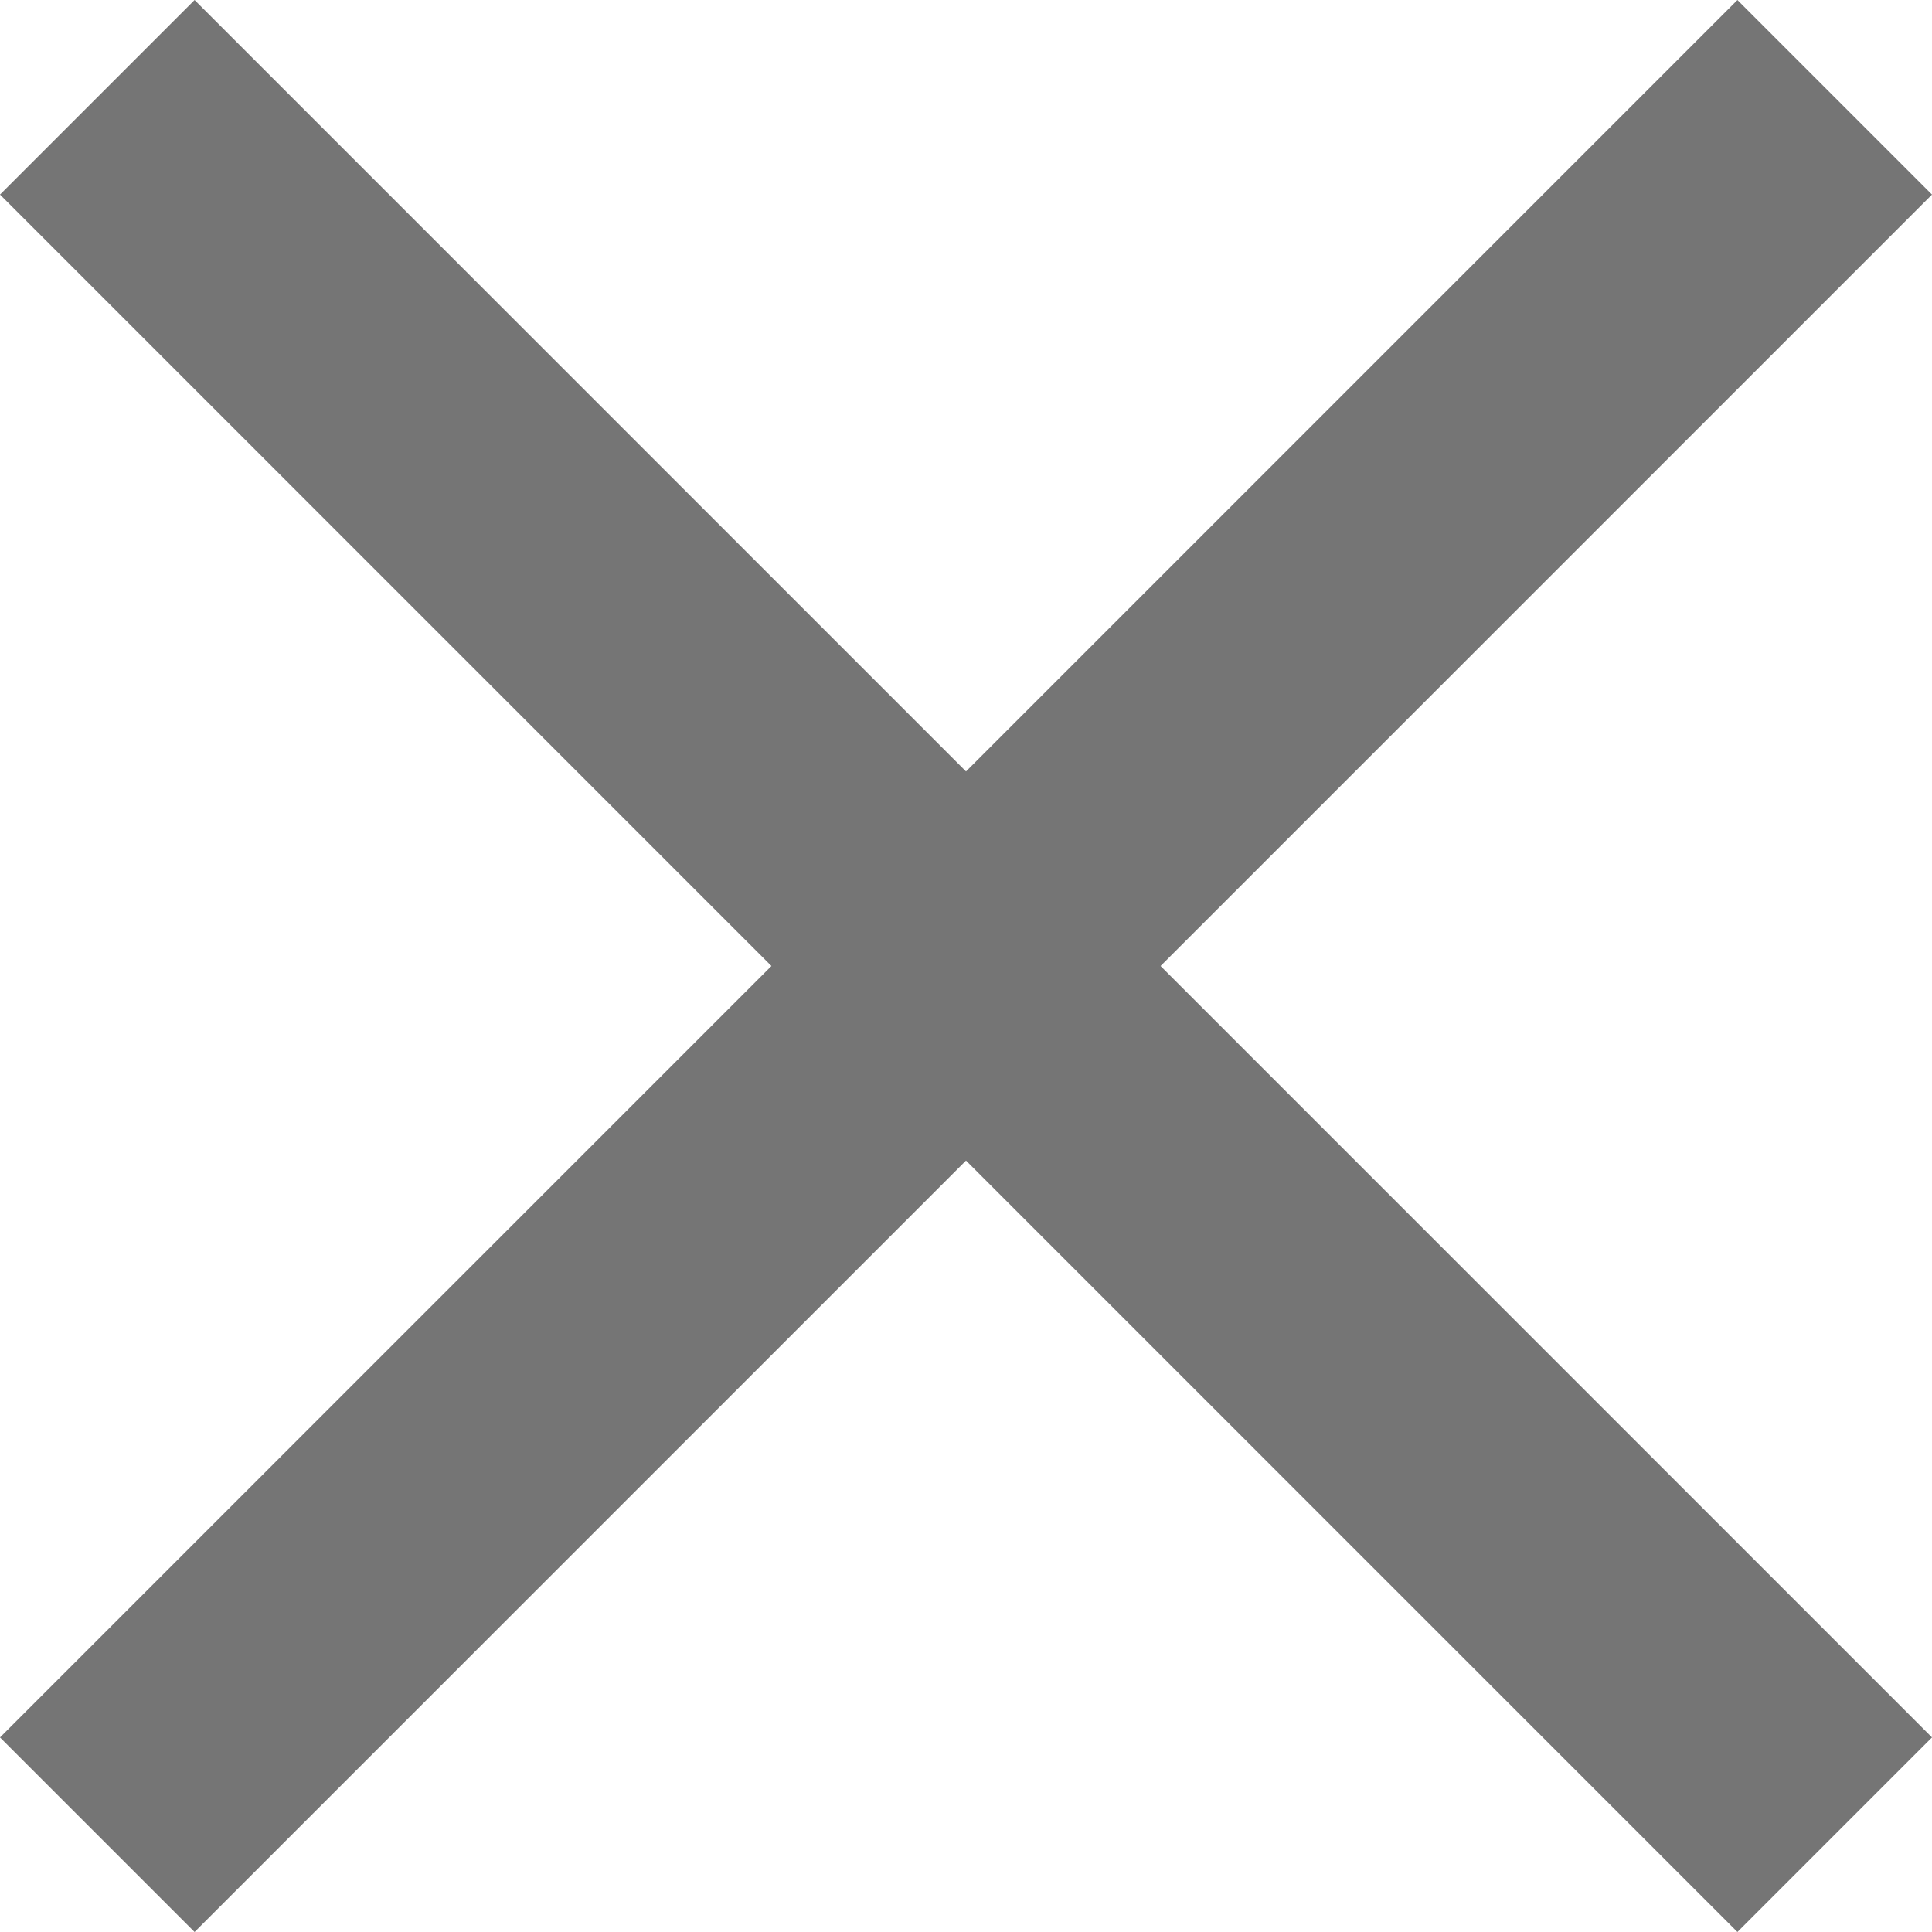
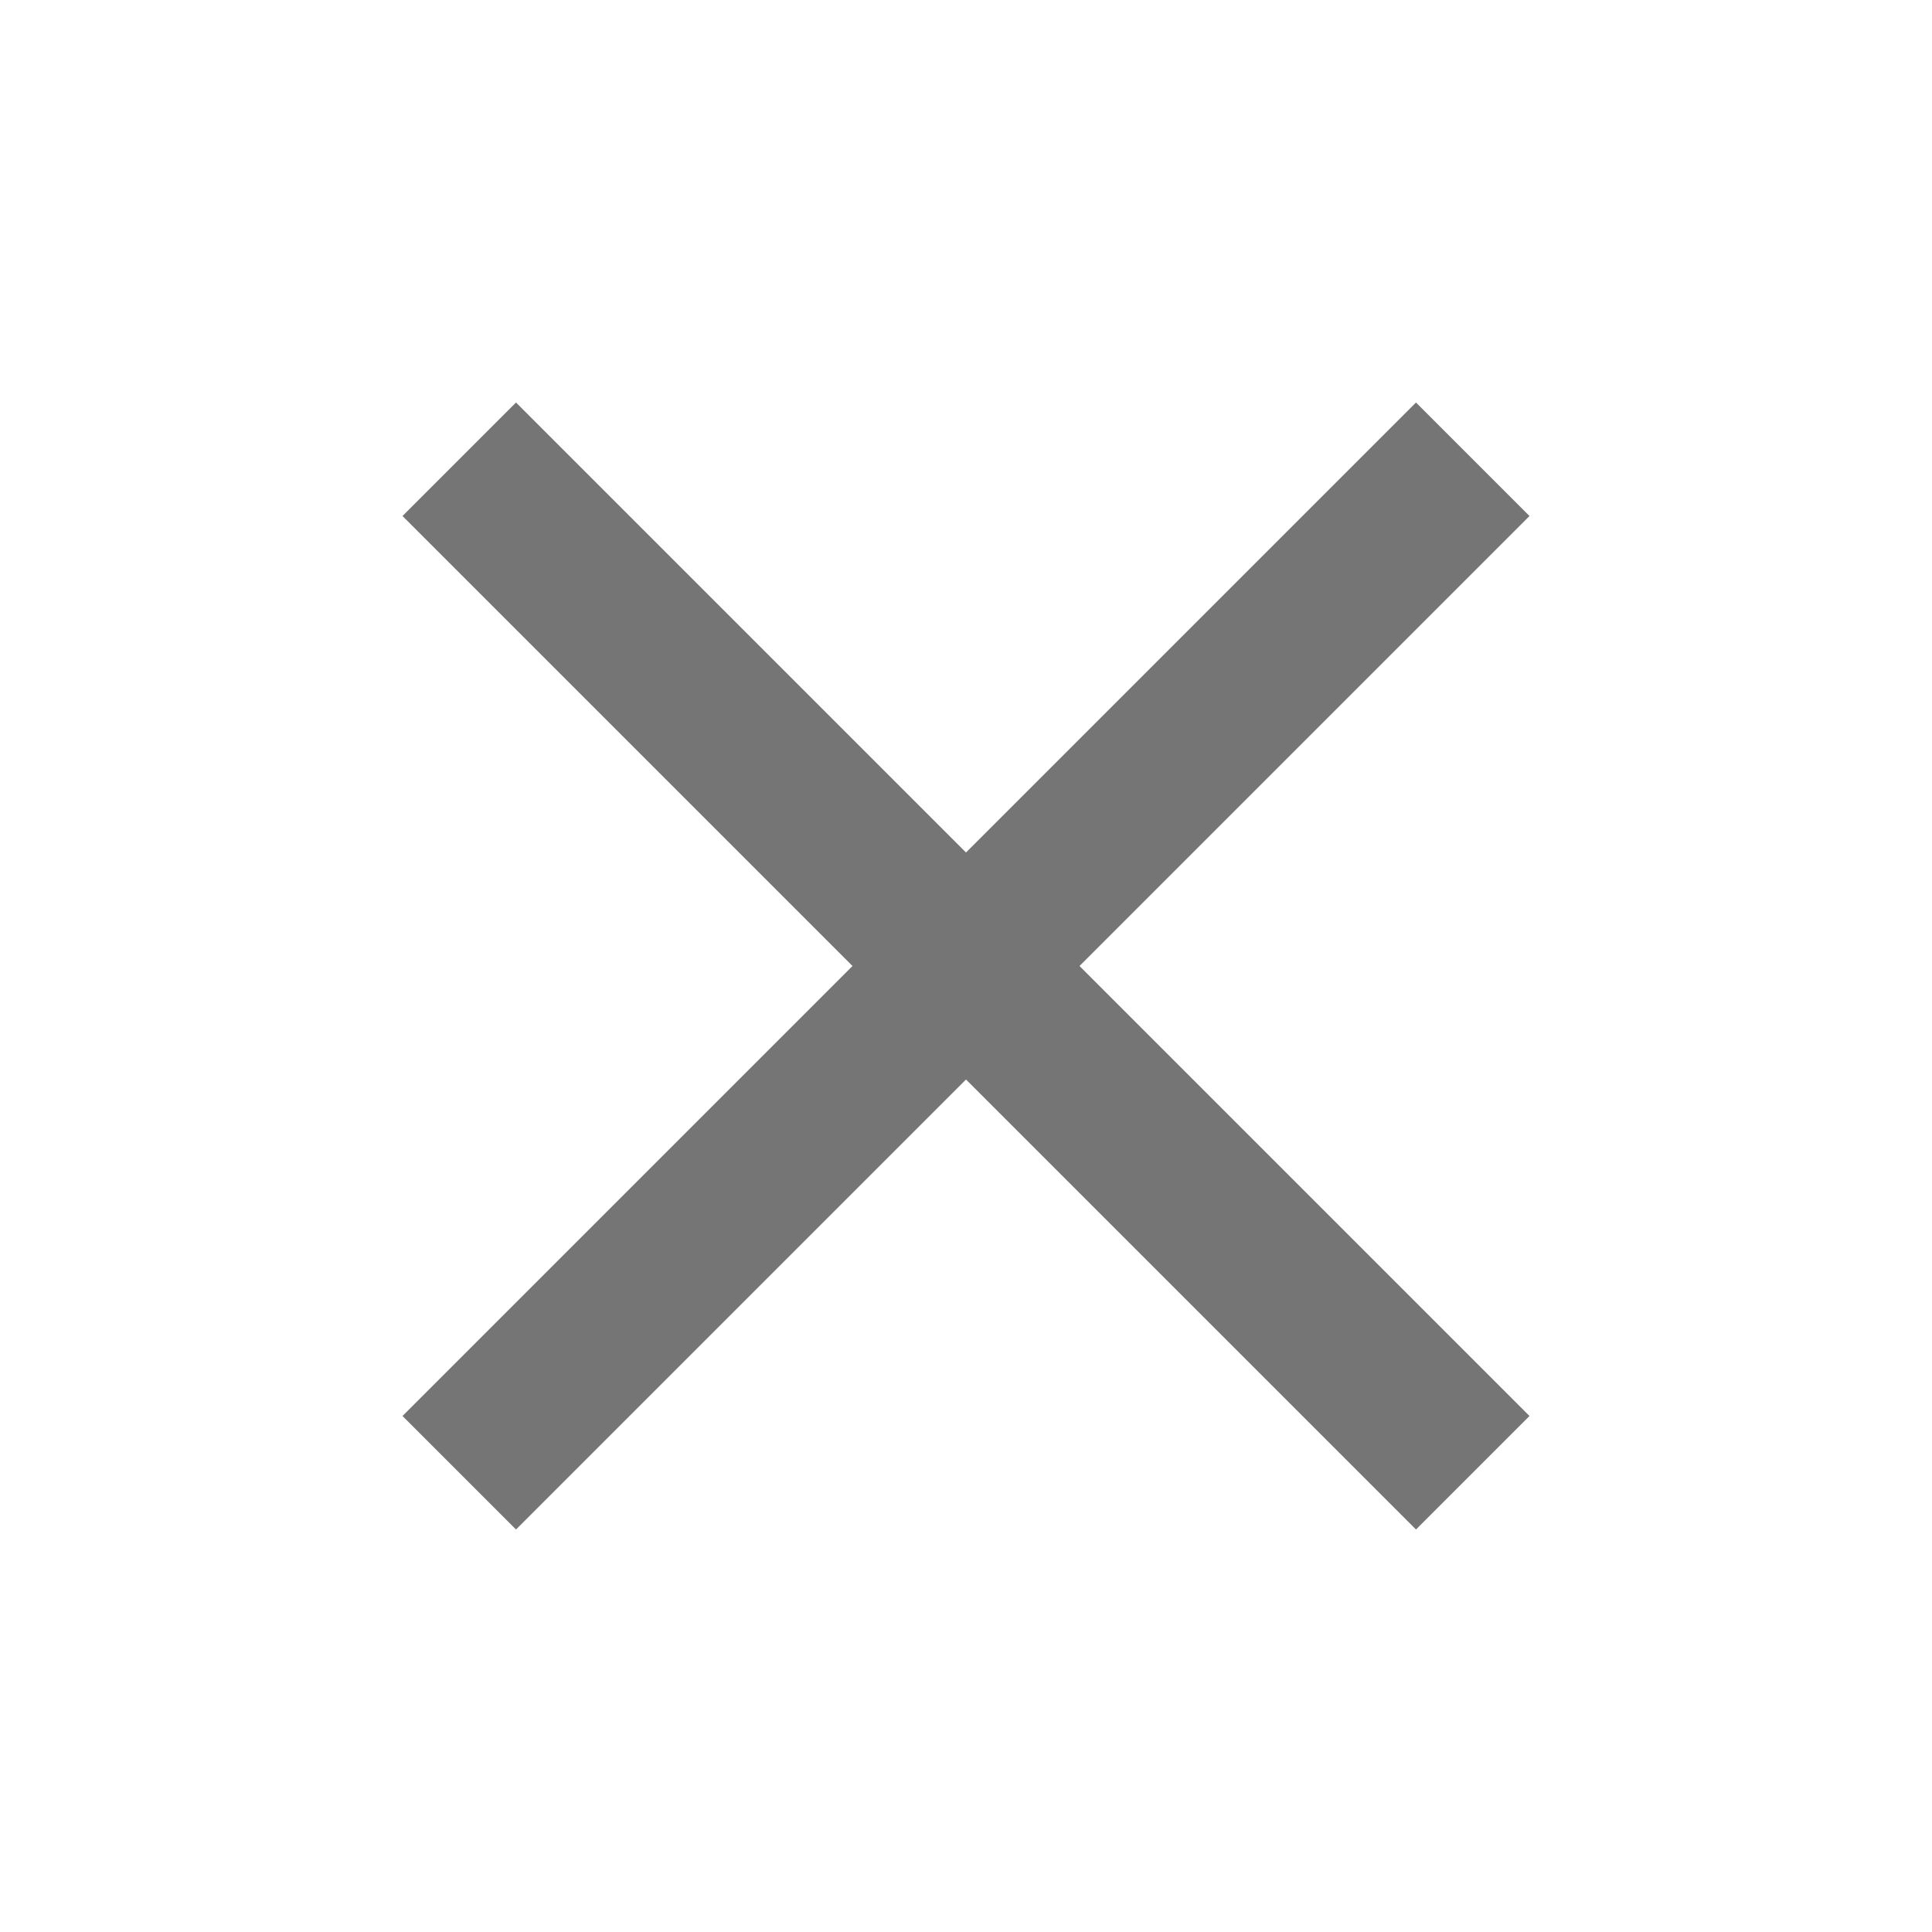
- <svg xmlns="http://www.w3.org/2000/svg" width="14px" height="14px" viewBox="0 0 14 14" version="1.1">
+ <svg xmlns="http://www.w3.org/2000/svg" width="24px" height="24px" viewBox="0 0 24 24" version="1.1">
  <defs />
  <g id="320" stroke="none" stroke-width="1" fill="none" fill-rule="evenodd" opacity="0.54">
-     <g id="320_rsc_v2_001_sidebar_act" transform="translate(-21, -85)">
+     <g id="320_rsc_v2_010_sidebar_about" transform="translate(-16, -80)" fill="#000000">
      <g id="top_menu" transform="translate(0, 64)">
-         <g id="ic_close_black_24px" transform="translate(16, 16)">
-           <g id="Group">
-             <polygon id="Shape" points="0 0 24 0 24 24 0 24" />
-             <polygon id="Shape" fill="#000000" points="19 6.41 17.59 5 12 10.59 6.41 5 5 6.41 10.59 12 5 17.59 6.41 19 12 13.41 17.59 19 19 17.59 13.41 12" />
-           </g>
+         <g id="ic_close" transform="translate(16, 16)">
+           <polygon id="Shape" points="19 6.41 17.59 5 12 10.59 6.41 5 5 6.41 10.59 12 5 17.59 6.41 19 12 13.41 17.59 19 19 17.59 13.41 12" />
        </g>
      </g>
    </g>
  </g>
</svg>
